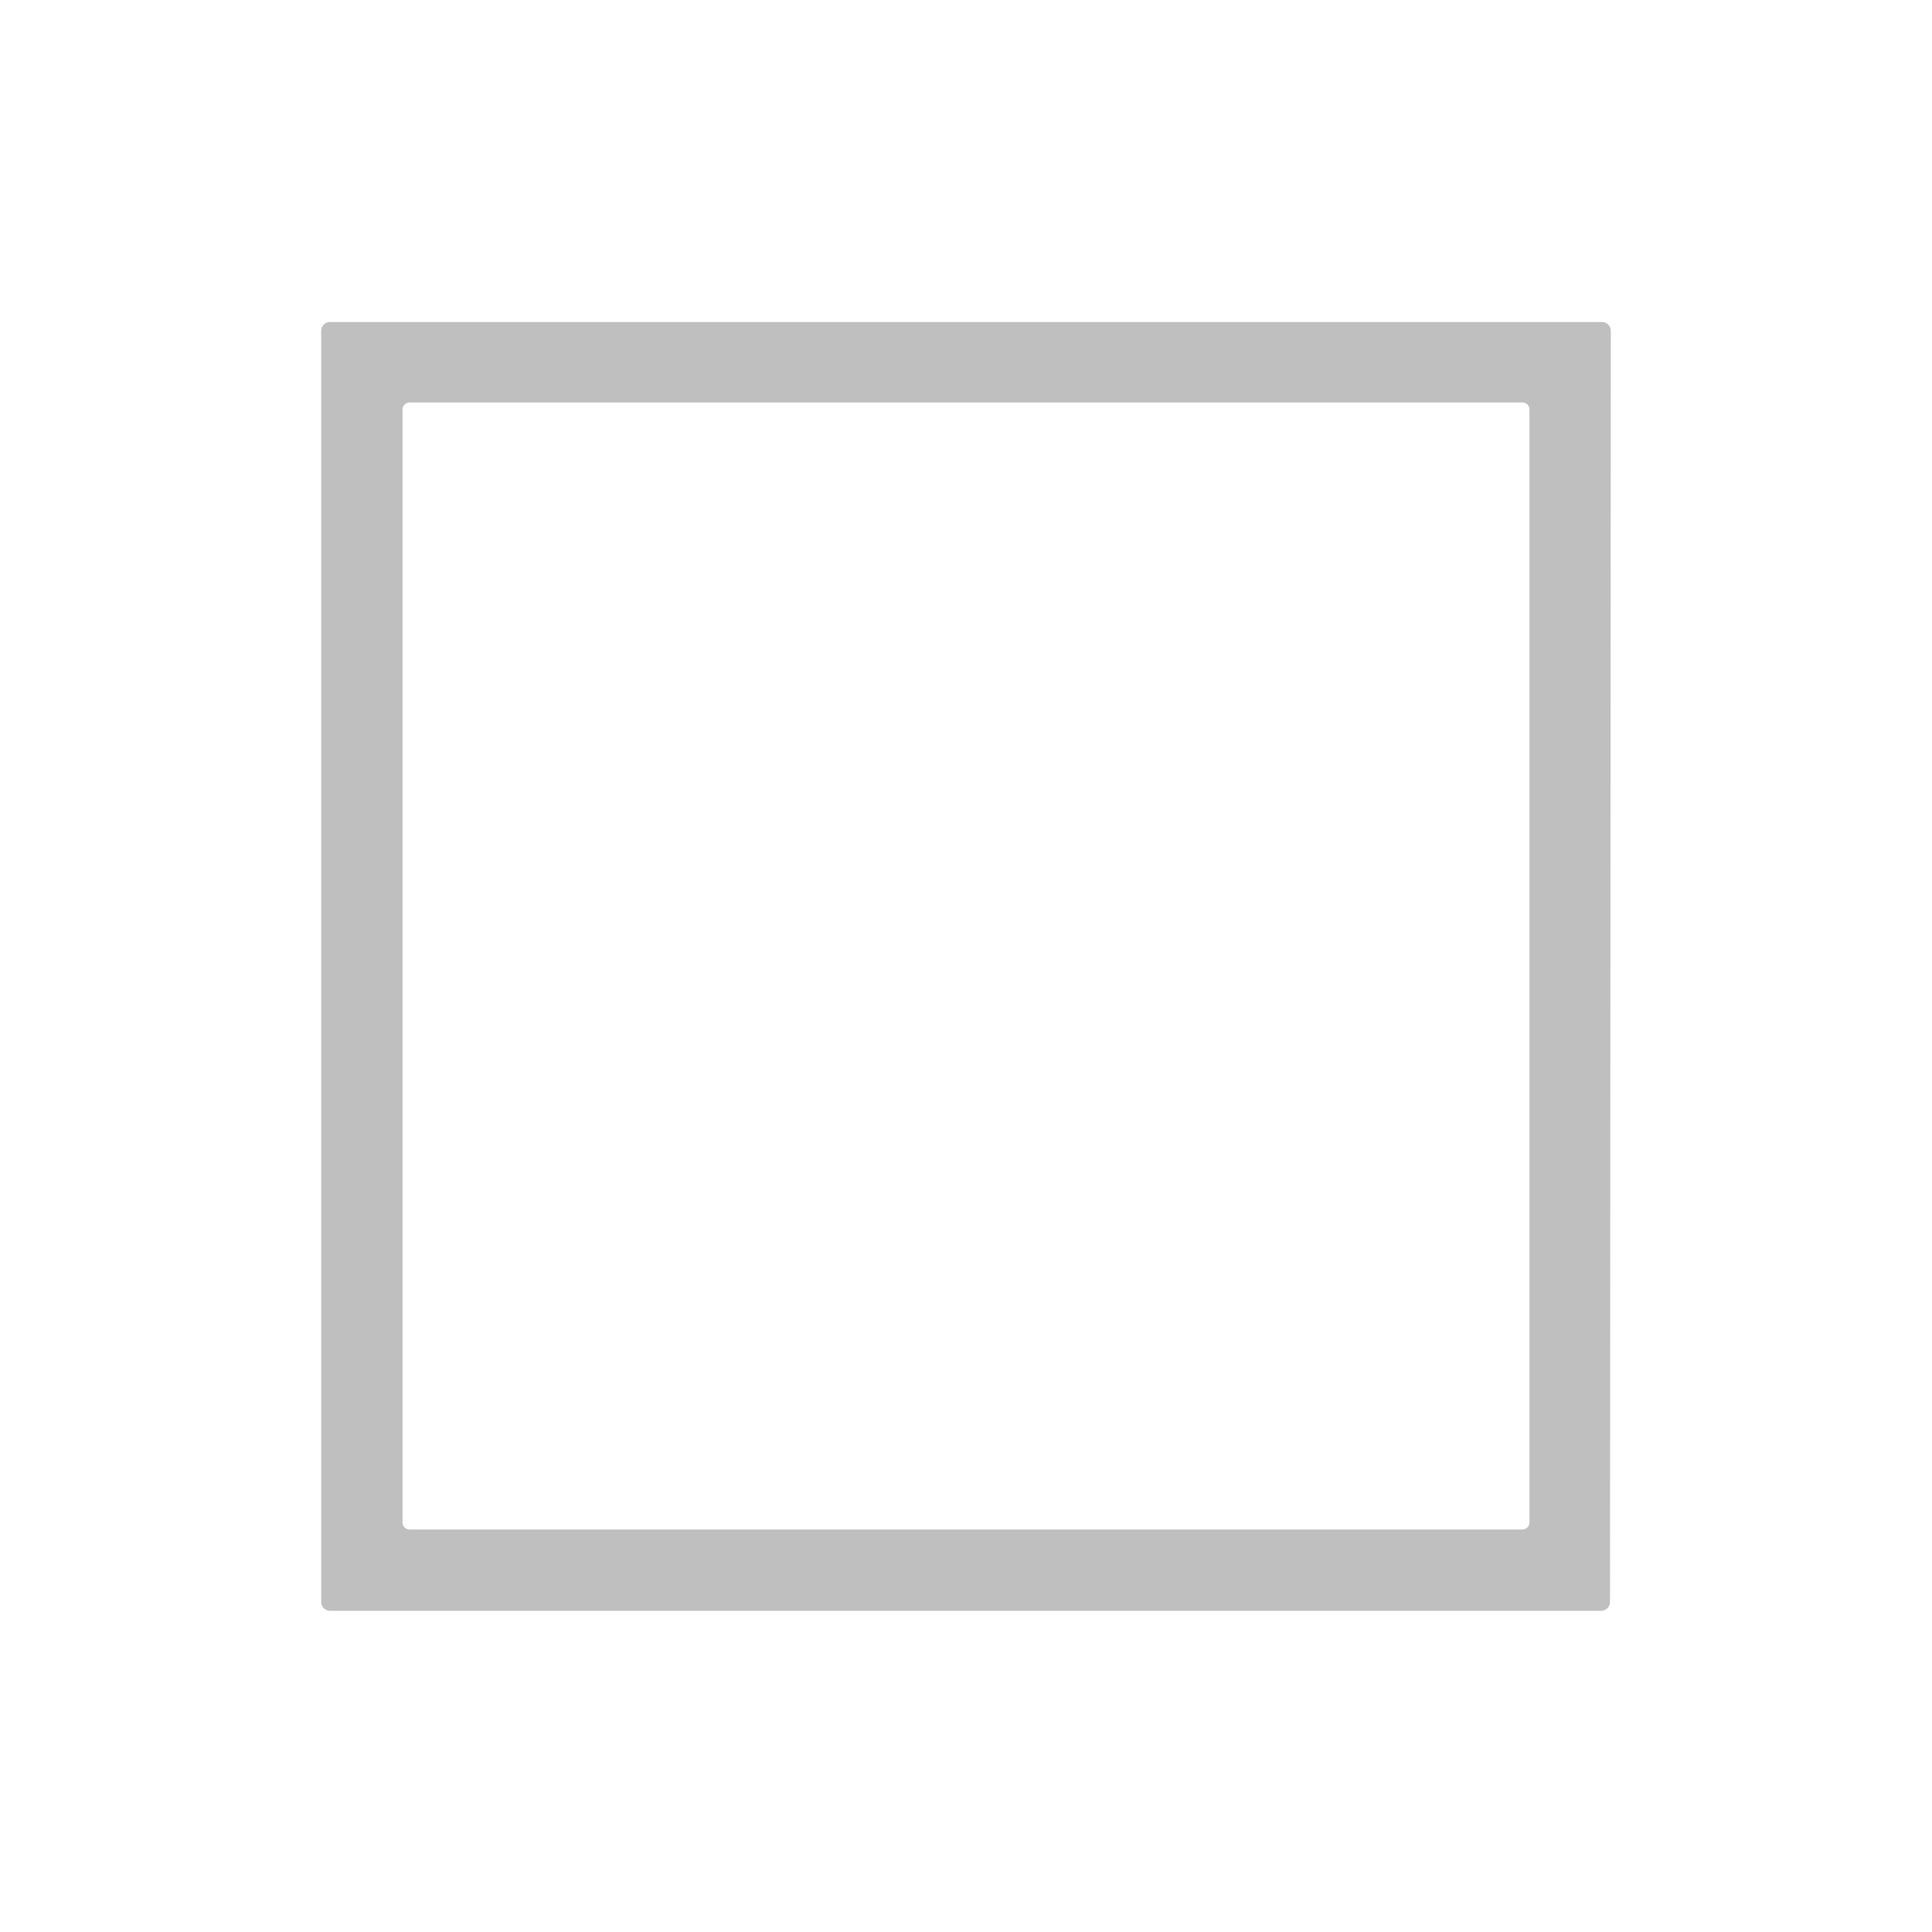
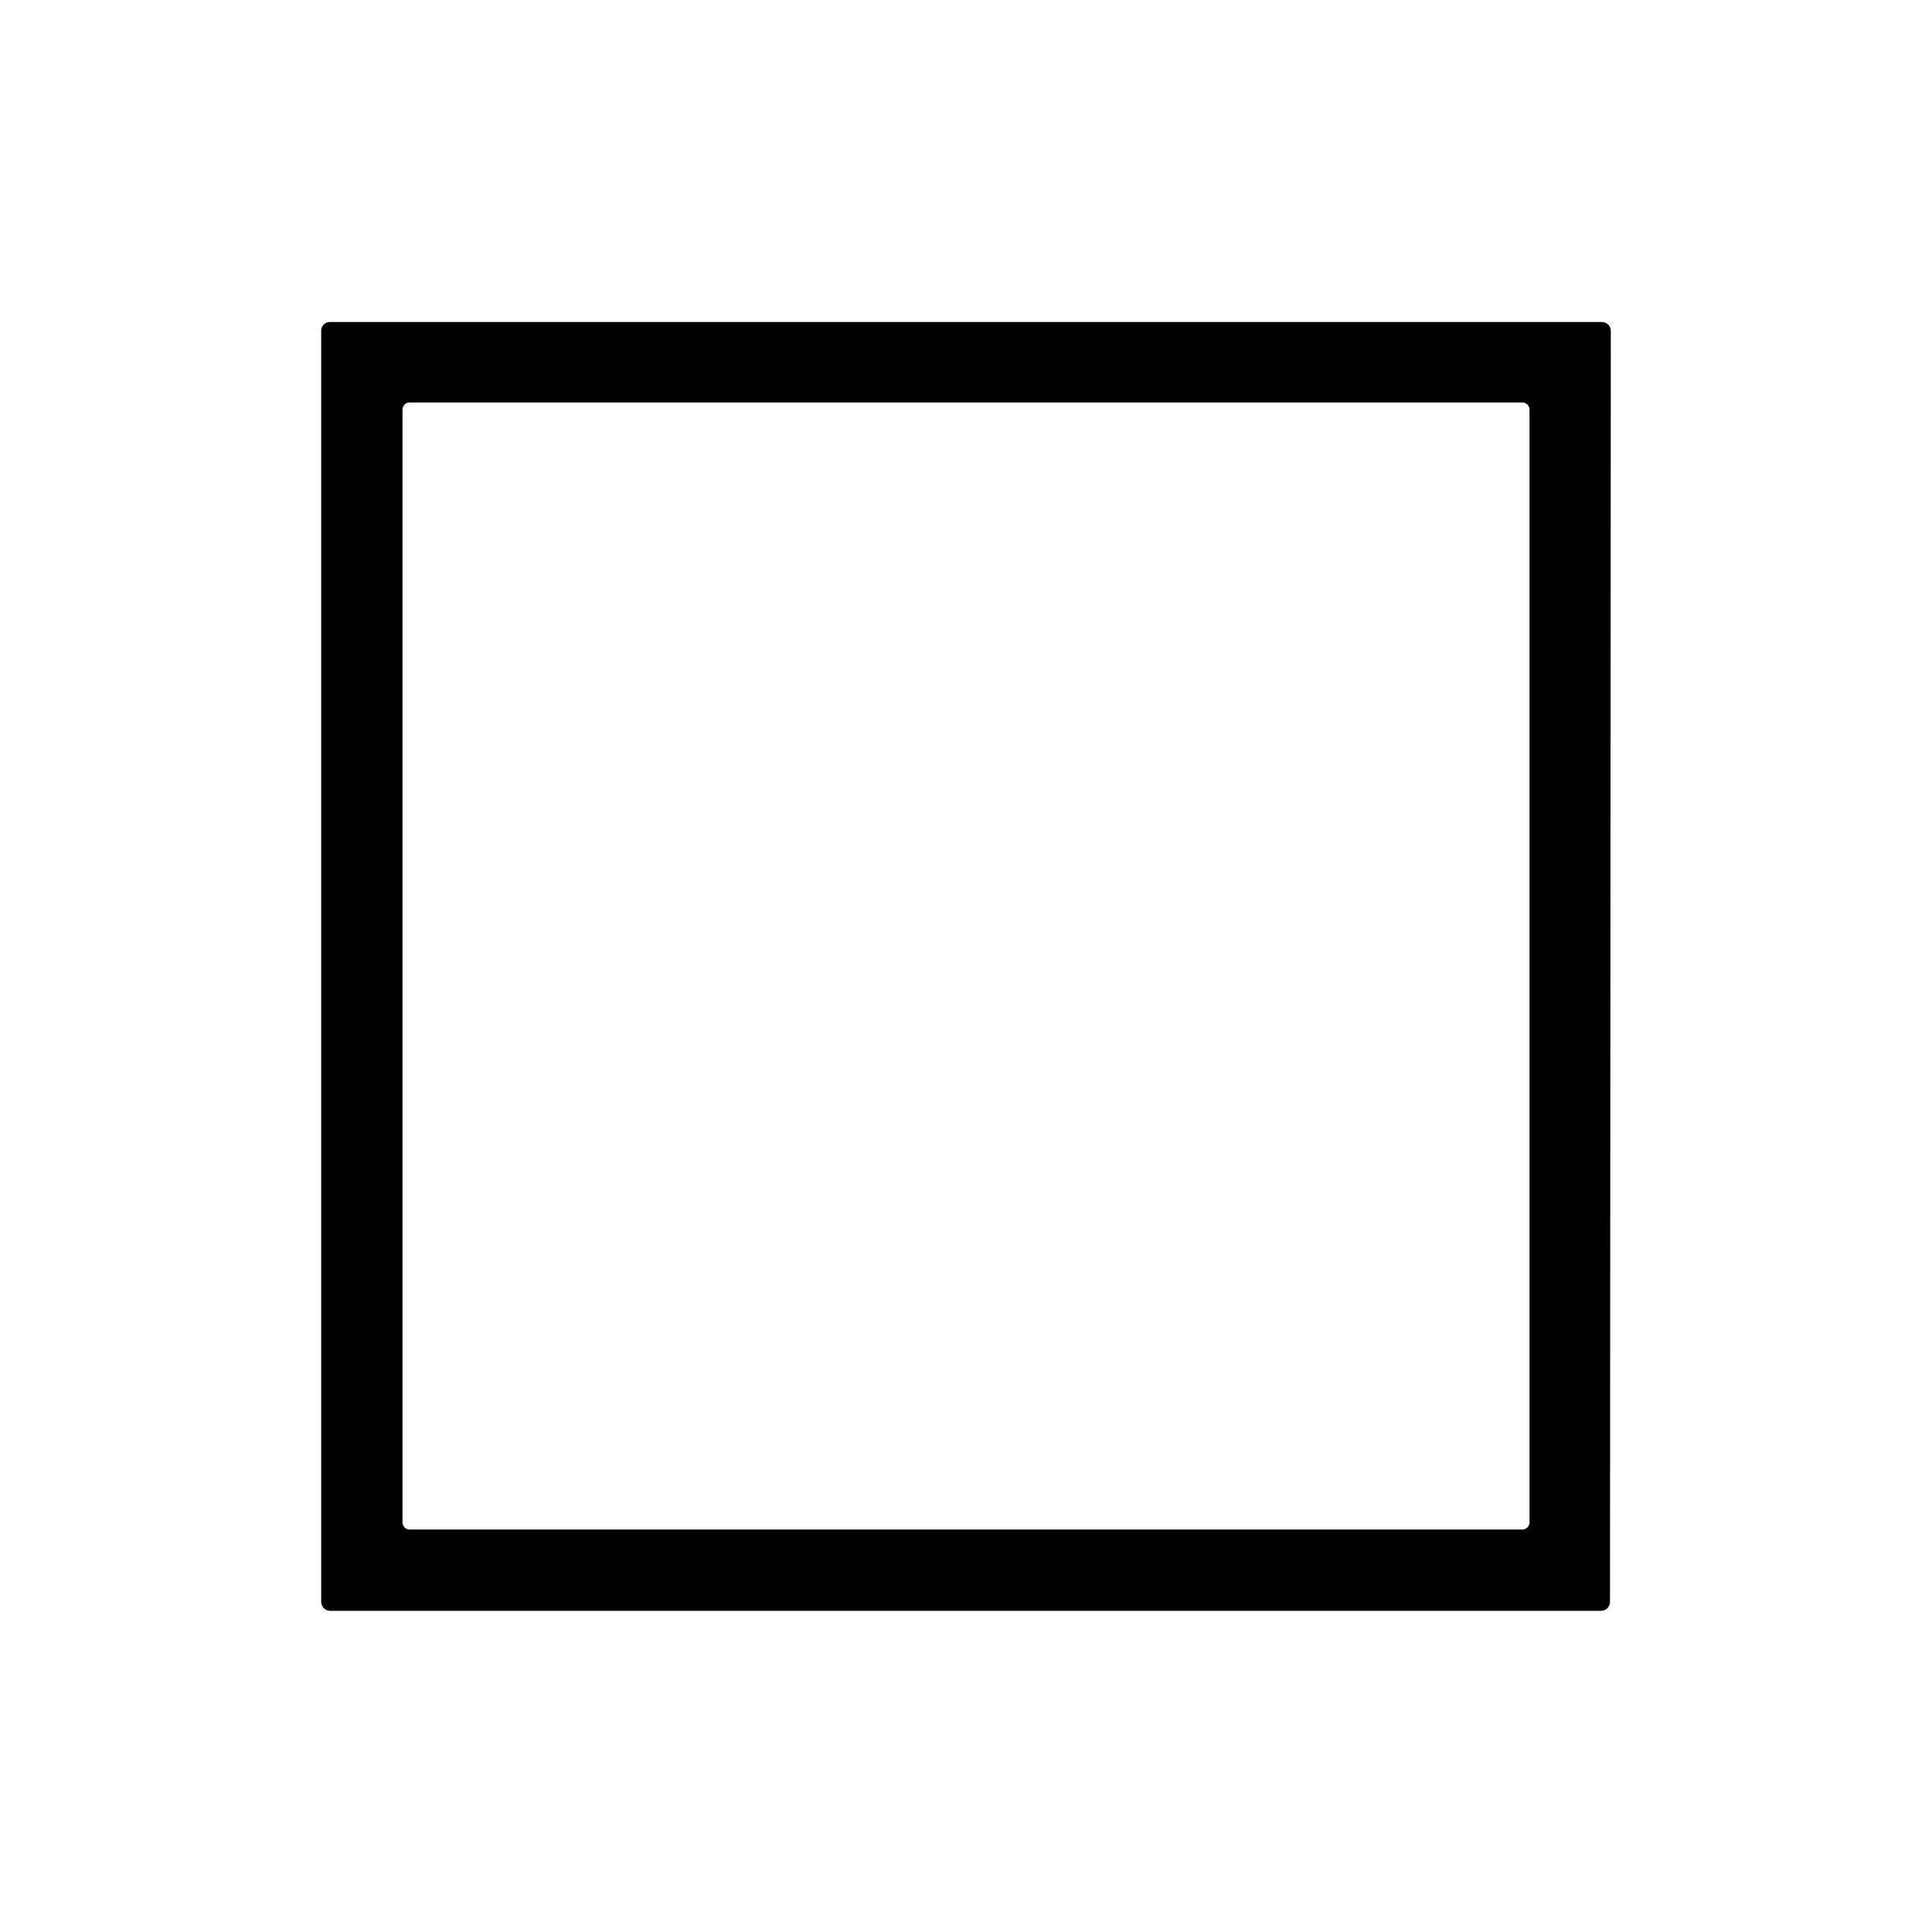
<svg xmlns="http://www.w3.org/2000/svg" t="1635392604851" class="icon" viewBox="0 0 1024 1024" version="1.1" p-id="5091" width="32" height="32">
-   <path d="M806.4 213.333H217.6a3.84 3.84 0 0 0-4.267 4.267v588.8a3.84 3.84 0 0 0 4.267 4.267h588.8a3.84 3.84 0 0 0 4.267-4.267V217.6a3.84 3.84 0 0 0-4.267-4.267zM853.333 849.067a4.693 4.693 0 0 1-4.693 4.693H174.933a4.693 4.693 0 0 1-4.693-4.693V174.933a4.693 4.693 0 0 1 5.12-4.267H849.067a4.693 4.693 0 0 1 4.693 4.693z" p-id="5092" fill="#bfbfbf" />
+   <path d="M806.4 213.333H217.6a3.84 3.84 0 0 0-4.267 4.267v588.8a3.84 3.84 0 0 0 4.267 4.267h588.8a3.84 3.84 0 0 0 4.267-4.267V217.6a3.84 3.84 0 0 0-4.267-4.267zM853.333 849.067a4.693 4.693 0 0 1-4.693 4.693H174.933a4.693 4.693 0 0 1-4.693-4.693V174.933a4.693 4.693 0 0 1 5.12-4.267H849.067a4.693 4.693 0 0 1 4.693 4.693z" p-id="5092" />
</svg>
